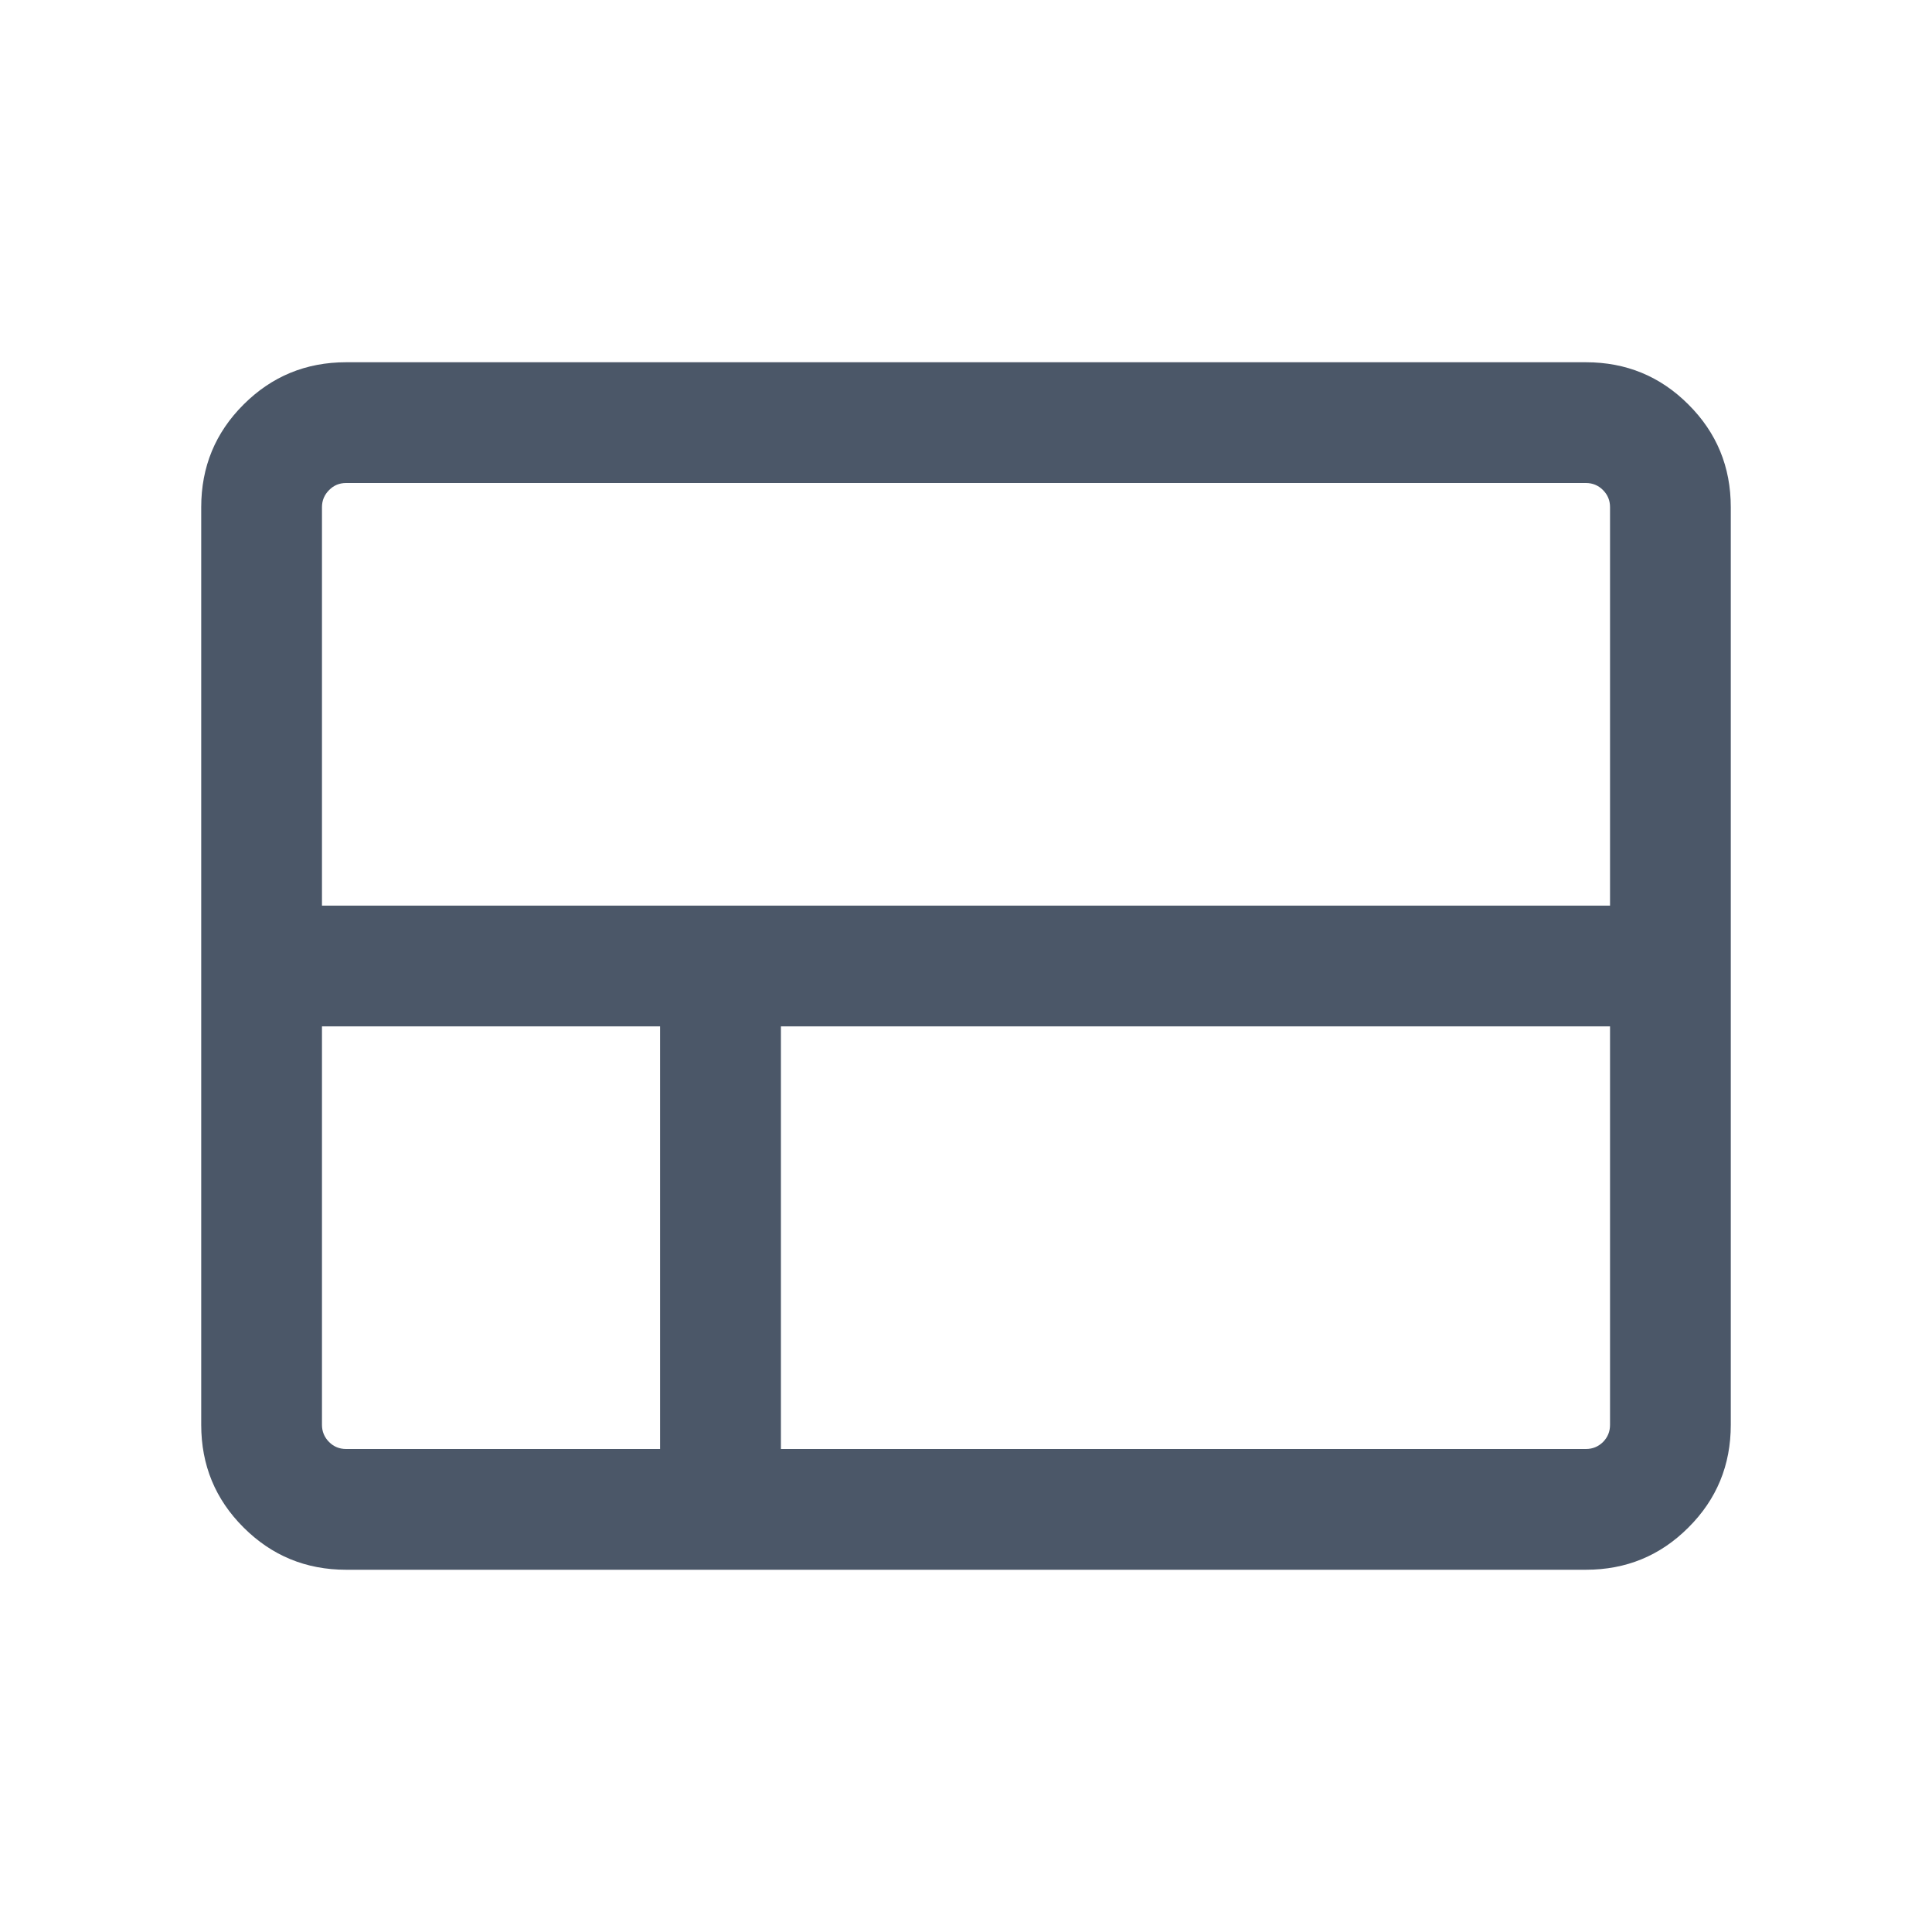
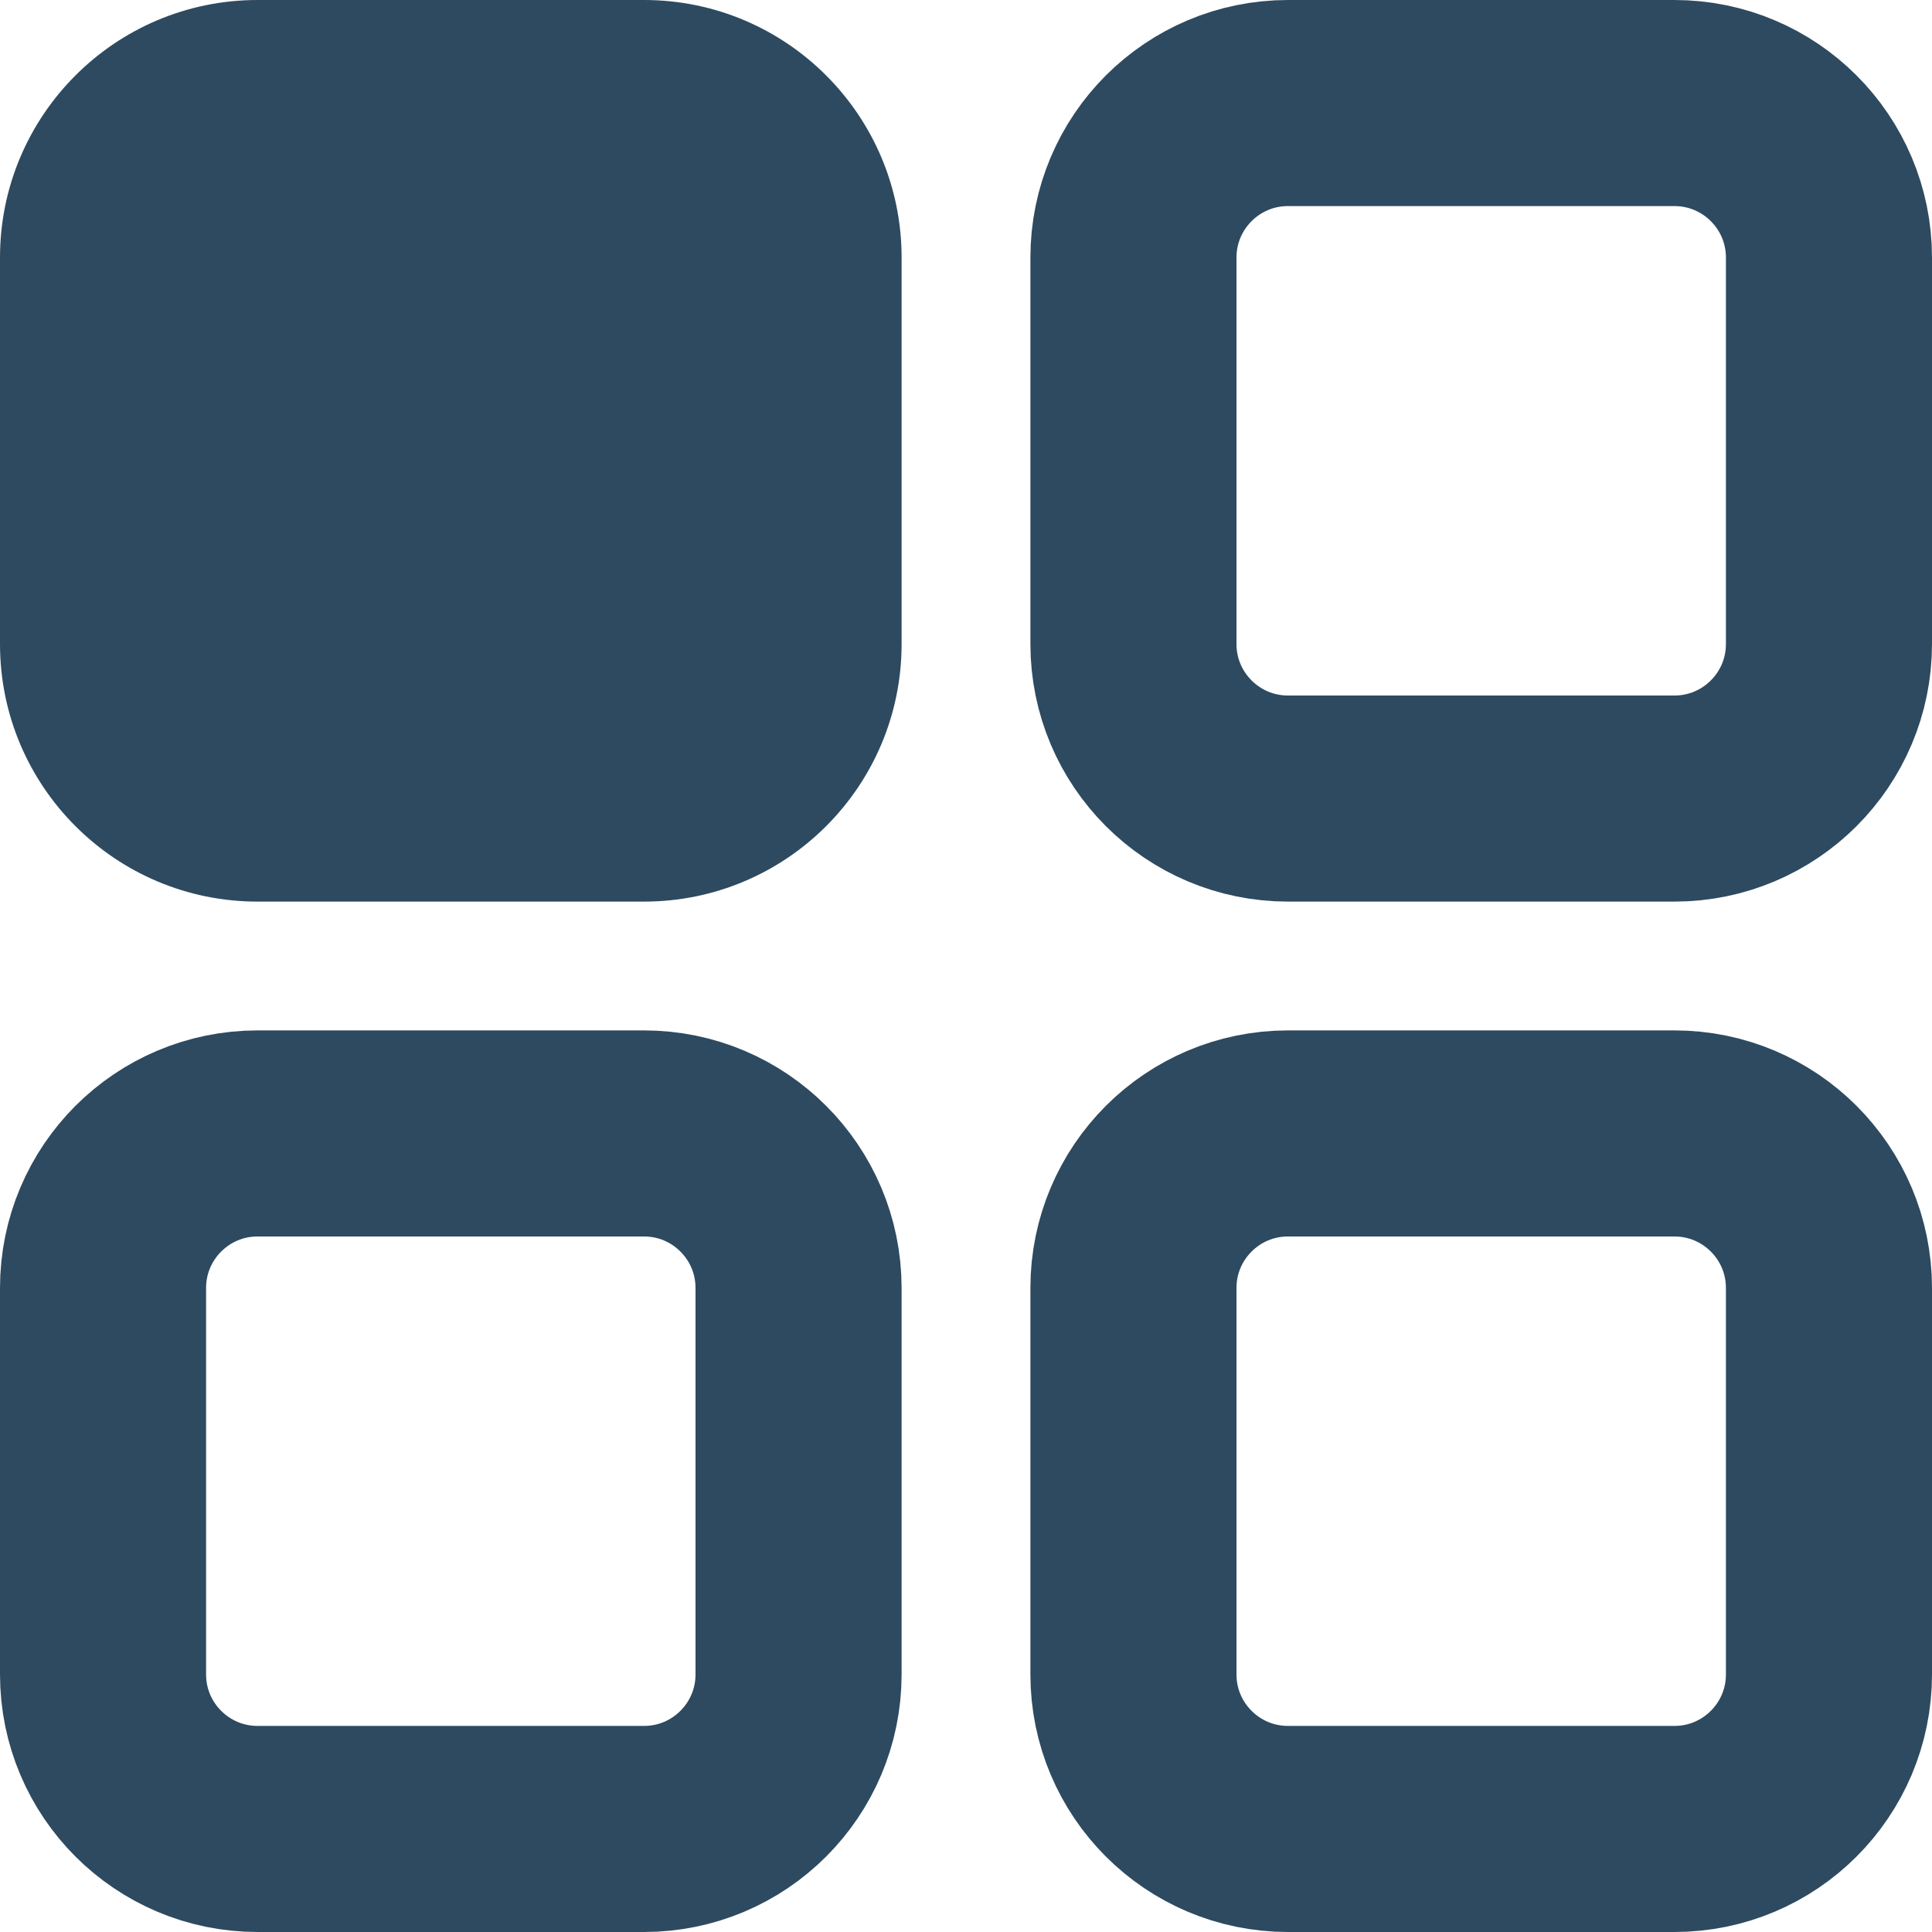
- <svg xmlns="http://www.w3.org/2000/svg" width="20" height="20" viewBox="0 0 20 20" fill="none">
-   <mask id="mask0_136_2689" style="mask-type:alpha" maskUnits="userSpaceOnUse" x="0" y="0" width="20" height="20">
-     <rect width="20" height="20" fill="#D9D9D9" />
-   </mask>
-   <g mask="url(#mask0_136_2689)">
-     <path d="M2.083 14.75V5.25C2.083 4.833 2.229 4.479 2.521 4.188C2.813 3.896 3.167 3.75 3.583 3.75H16.417C16.834 3.75 17.188 3.896 17.479 4.188C17.771 4.479 17.917 4.833 17.917 5.25V14.75C17.917 15.167 17.771 15.521 17.479 15.812C17.188 16.104 16.834 16.25 16.417 16.25H3.583C3.167 16.25 2.813 16.104 2.521 15.812C2.229 15.521 2.083 15.167 2.083 14.75ZM16.667 9.375V5.25C16.667 5.181 16.643 5.122 16.594 5.073C16.545 5.024 16.486 5 16.417 5H3.583C3.514 5 3.455 5.024 3.407 5.073C3.358 5.122 3.333 5.181 3.333 5.25V9.375H16.667ZM8.084 15H16.417C16.486 15 16.545 14.976 16.594 14.928C16.643 14.879 16.667 14.819 16.667 14.75V10.625H8.084V15ZM3.583 15H6.833V10.625H3.333V14.75C3.333 14.819 3.358 14.879 3.407 14.928C3.455 14.976 3.514 15 3.583 15Z" fill="#4B5768" />
-   </g>
+ <svg xmlns="http://www.w3.org/2000/svg" width="15" height="15" viewBox="0 0 15 15" fill="none">
+   <rect width="7" height="7" rx="2" fill="#2D4A60" />
+   <rect x="8.8" y="0.8" width="5.4" height="5.4" rx="1.2" stroke="#2D4A60" stroke-width="1.6" />
+   <rect x="8.8" y="8.8" width="5.4" height="5.4" rx="1.2" stroke="#2D4A60" stroke-width="1.6" />
+   <rect x="0.8" y="8.8" width="5.4" height="5.4" rx="1.2" stroke="#2D4A60" stroke-width="1.6" />
</svg>
